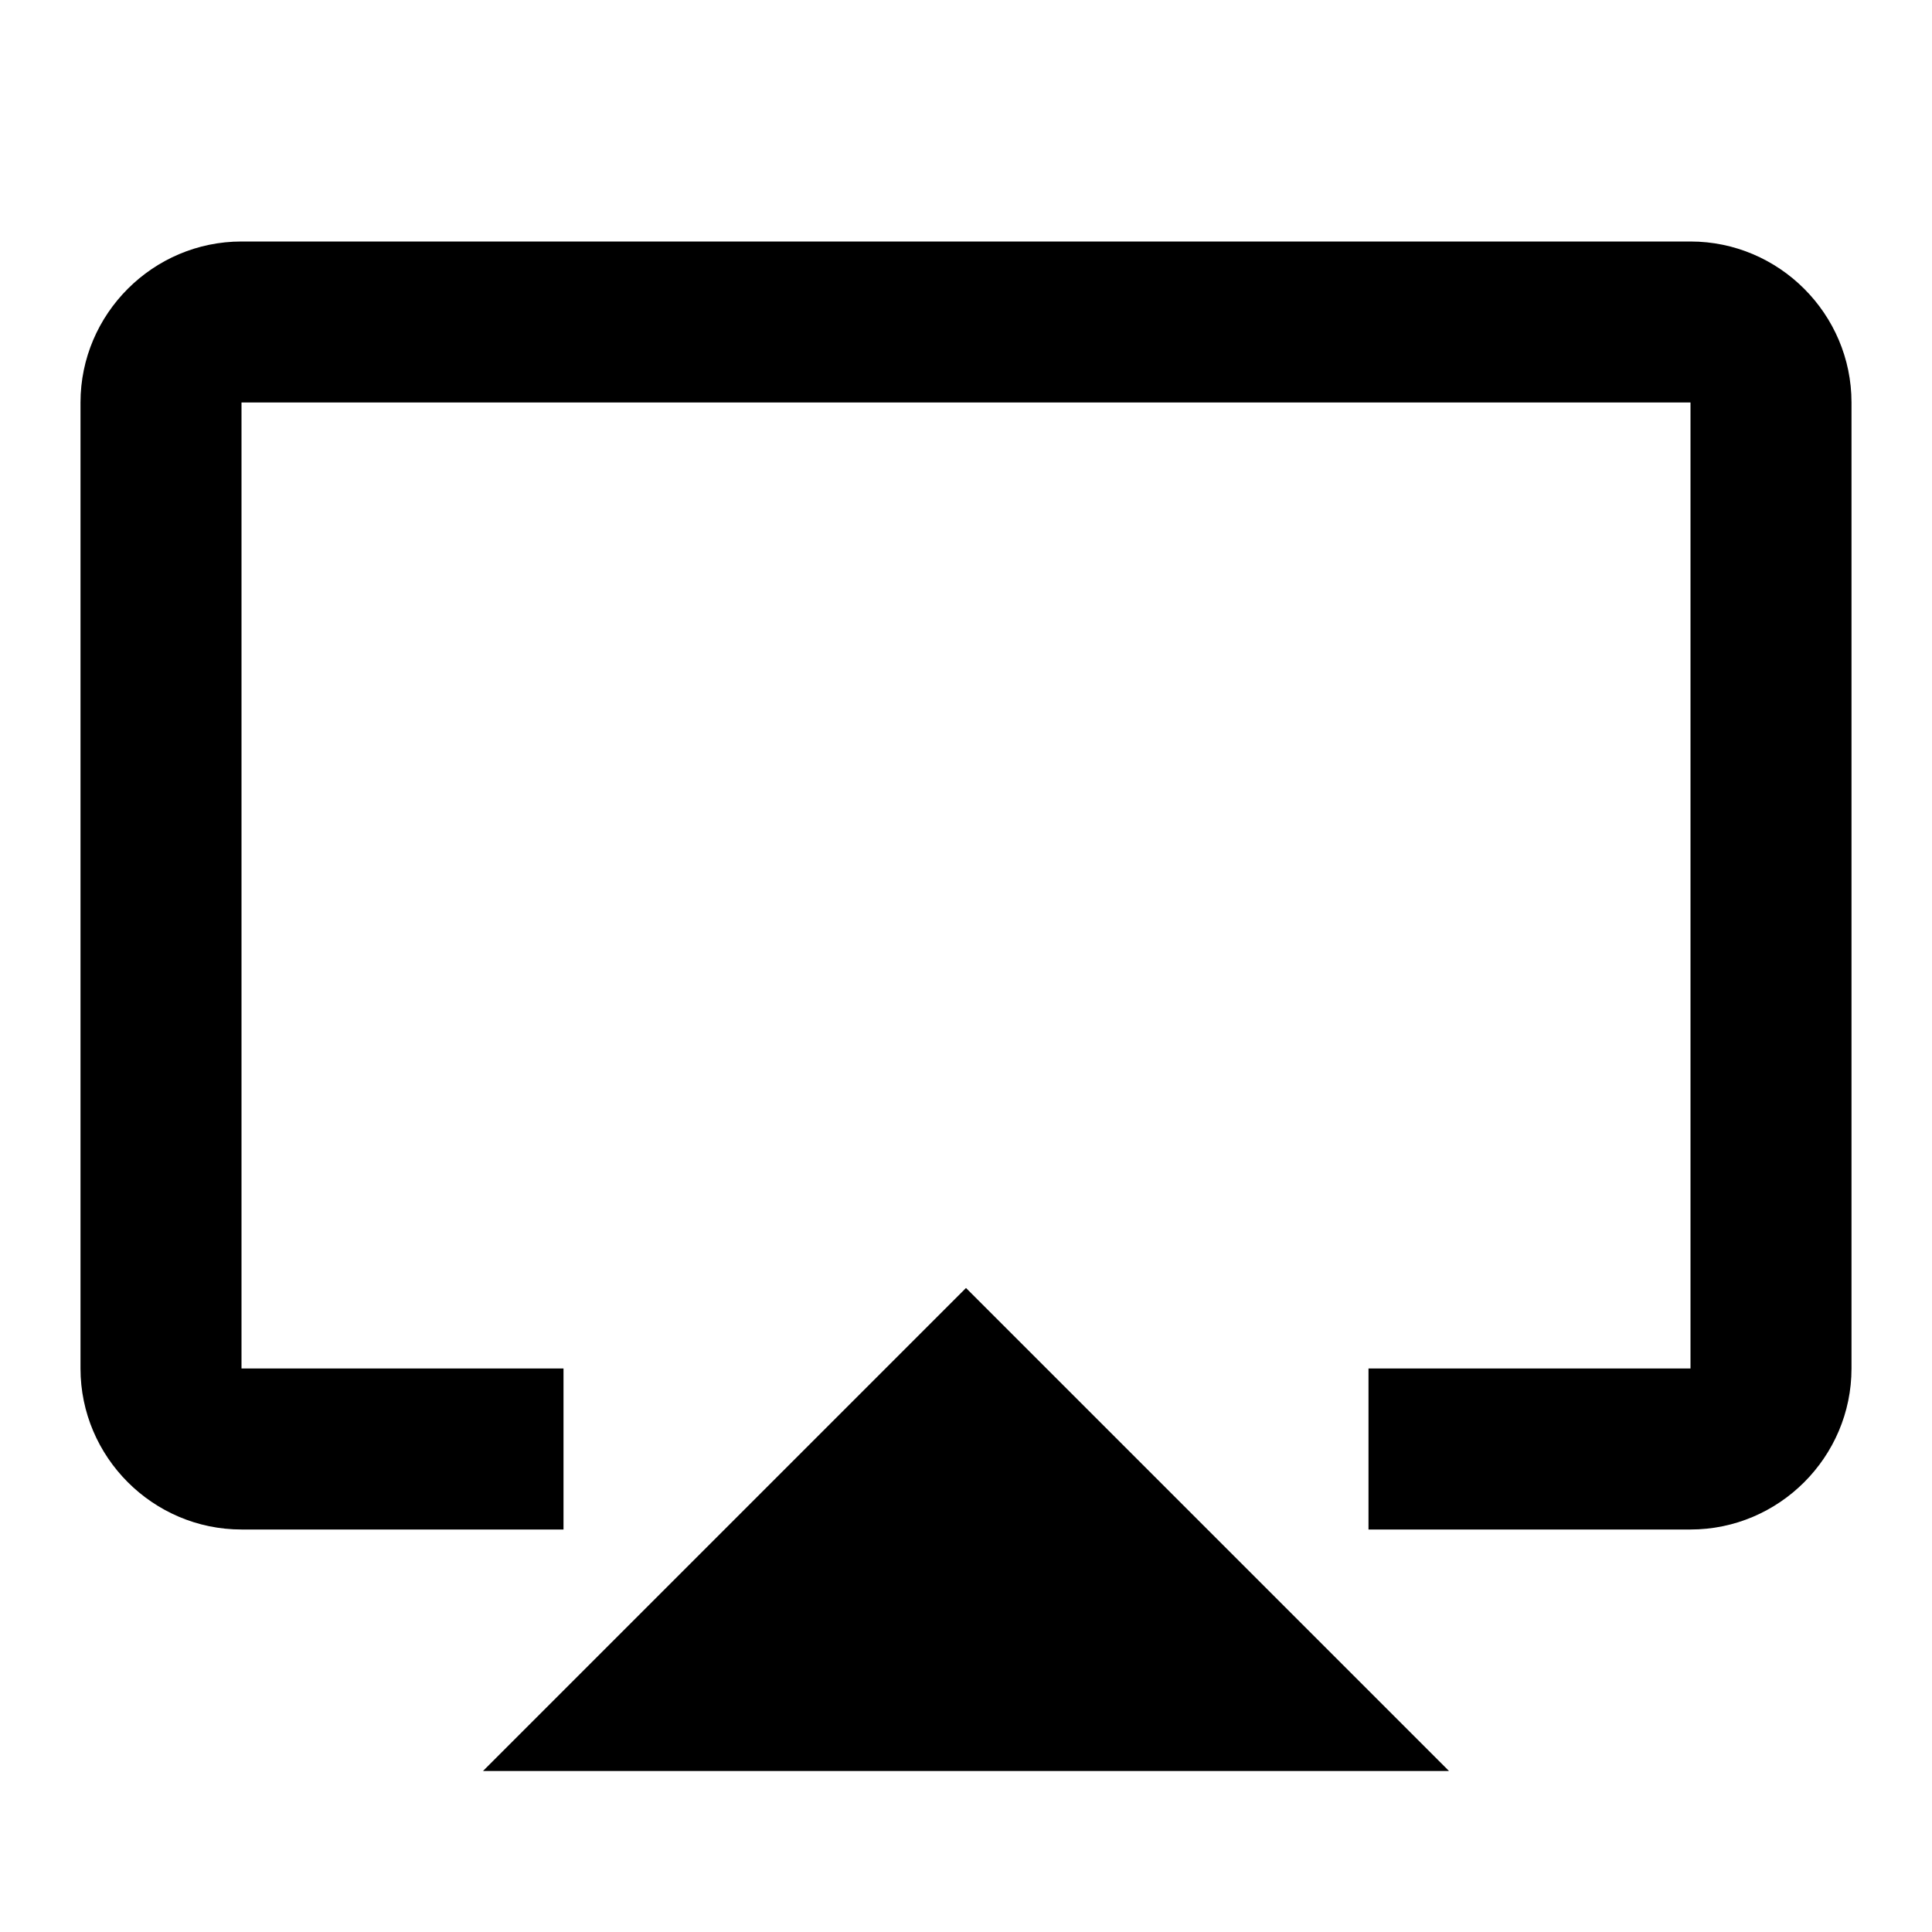
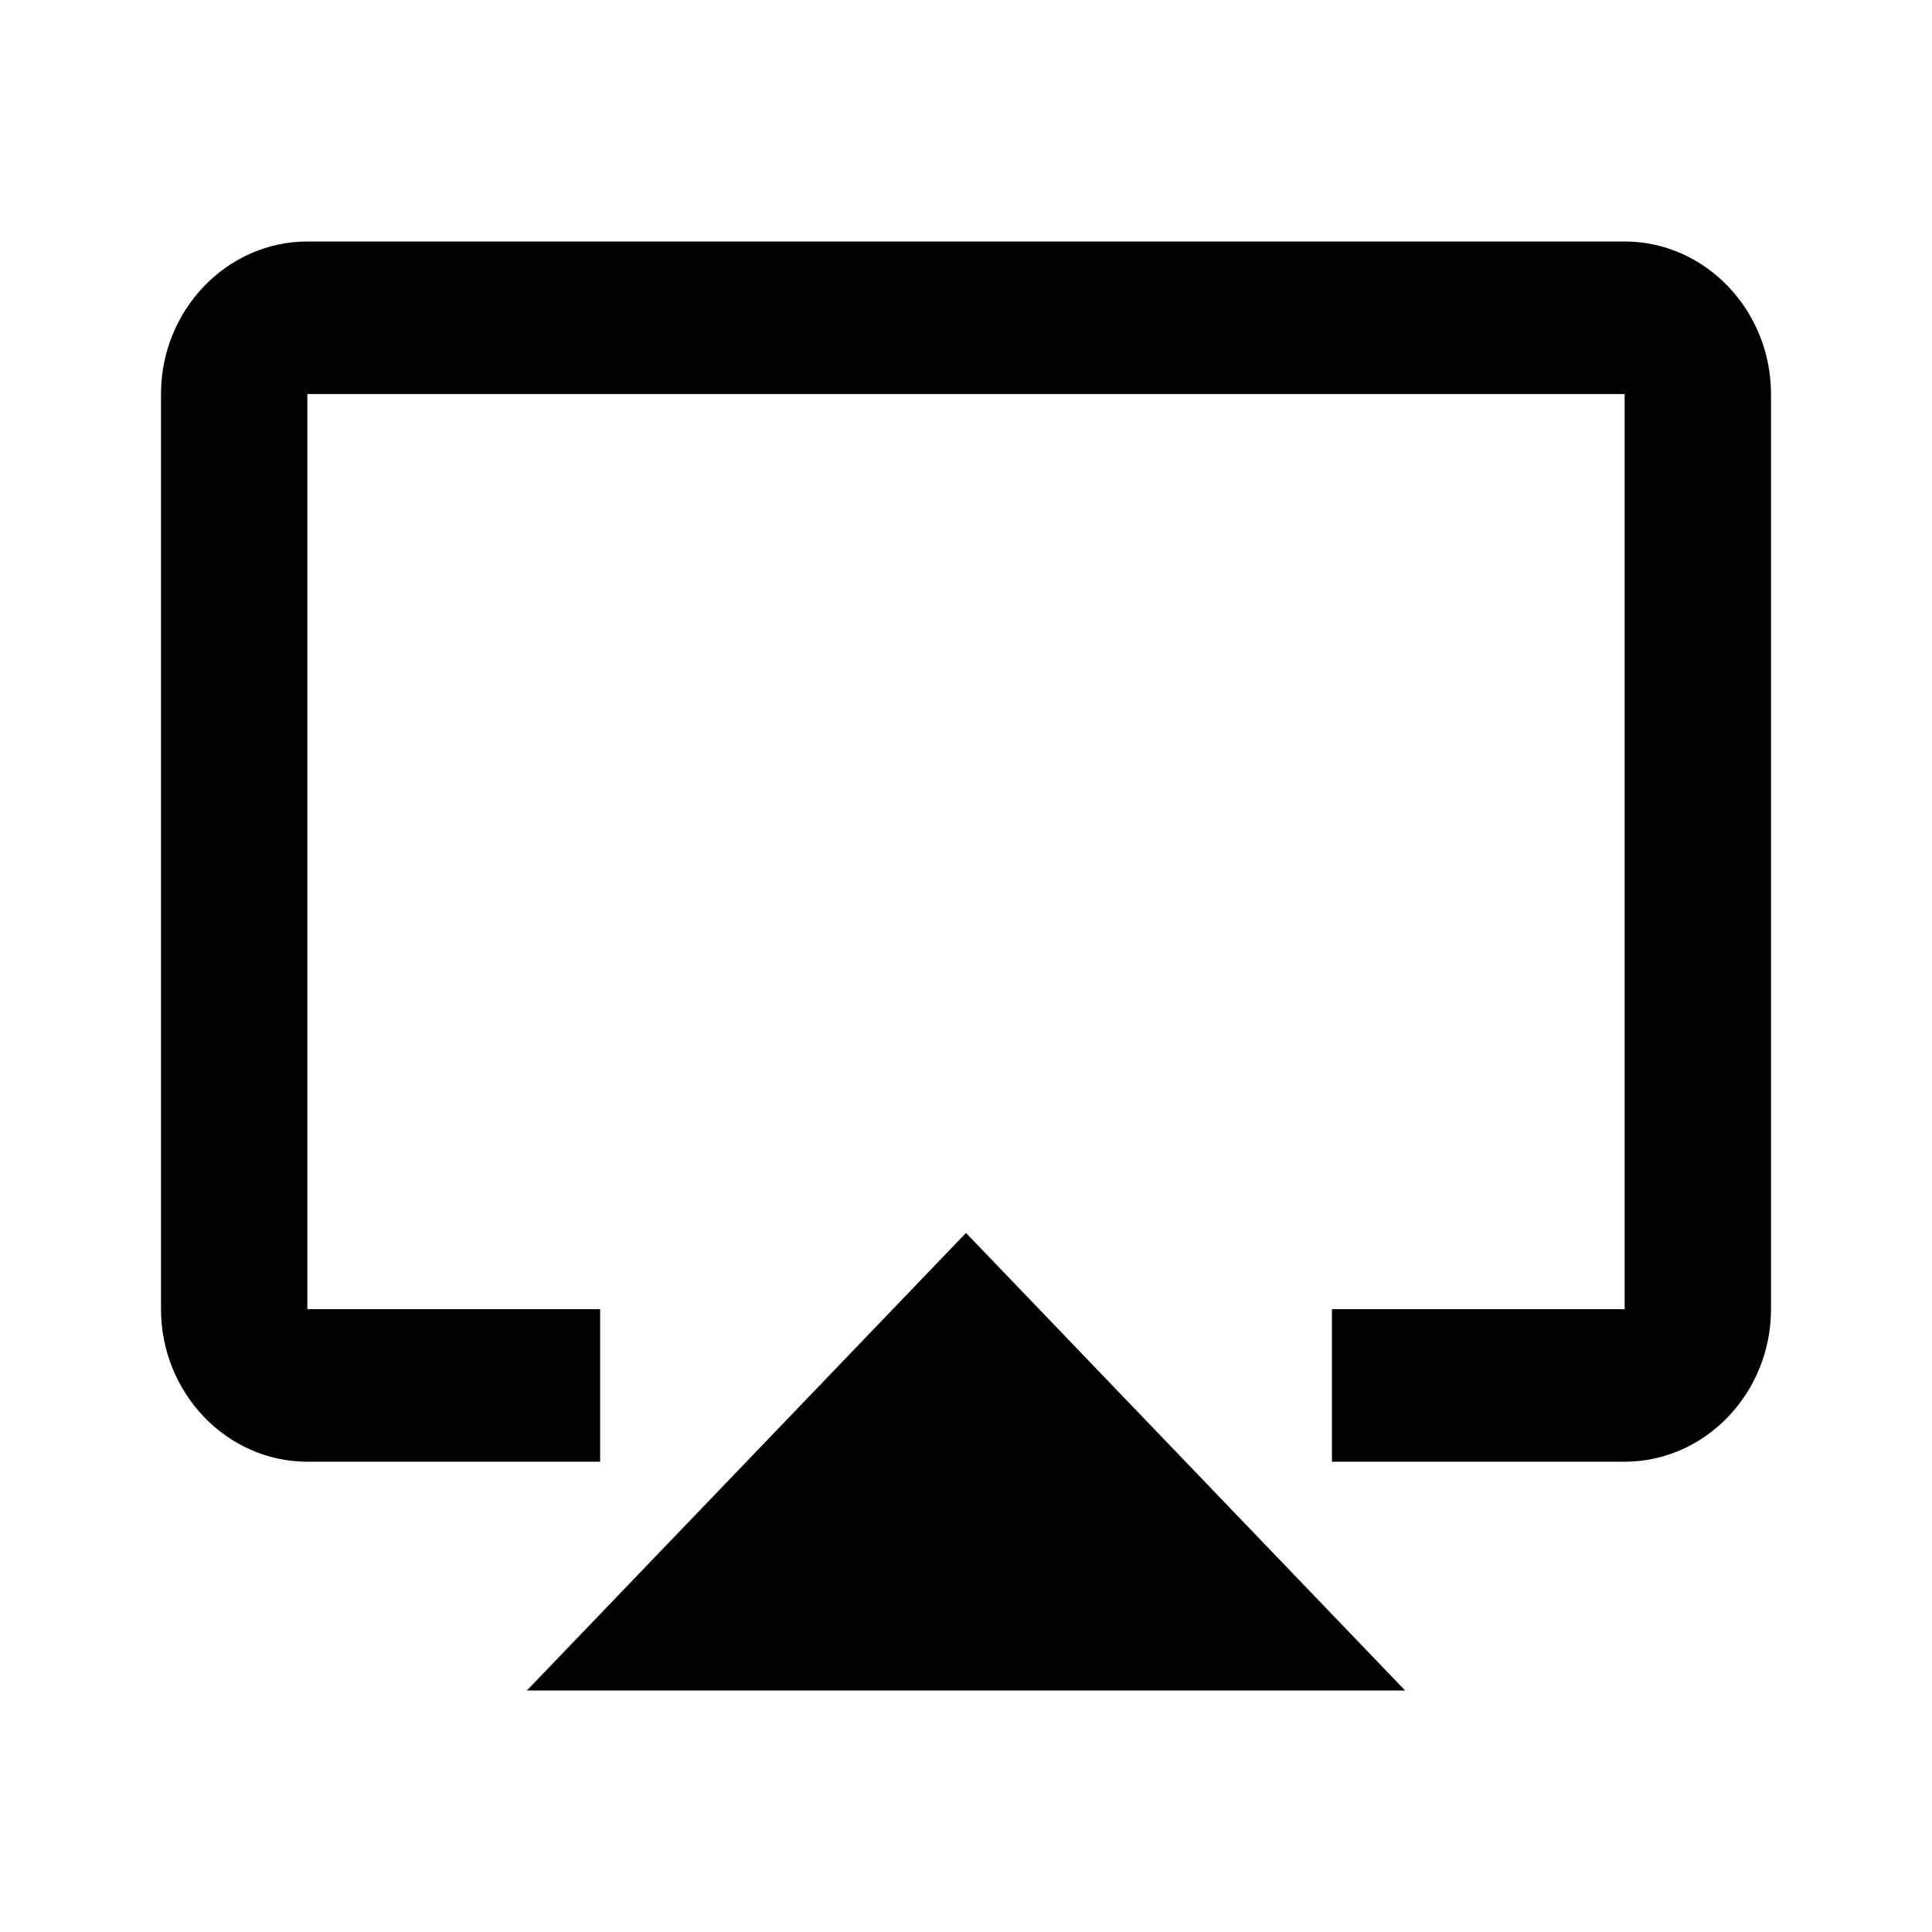
<svg xmlns="http://www.w3.org/2000/svg" version="1.1" width="24" height="24" viewBox="0 0 24 24" id="svg2">
  <defs id="defs8" />
-   <path d="M 6,22 H 18 L 12,16 z M 21,3 H 3 C 1.9,3 1,3.9 1,5 v 12 c 0,1.1 0.9,2 2,2 H 7 V 17 H 3 V 5 h 18 v 12 h -4 v 2 h 4 c 1.1,0 2,-0.9 2,-2 V 5 C 23,3.9 22.1,3 21,3 z" id="path4" />
+   <path d="M 6.545,21 H 17.455 L 12,15.316 z M 20.182,3 H 3.818 c -1,0 -1.818,0.853 -1.818,1.895 V 16.263 c 0,1.042 0.818,1.895 1.818,1.895 H 7.455 V 16.263 H 3.818 V 4.895 H 20.182 V 16.263 h -3.636 v 1.895 h 3.636 c 1,0 1.818,-0.853 1.818,-1.895 V 4.895 C 22,3.853 21.182,3 20.182,3 z" id="path4" />
</svg>
